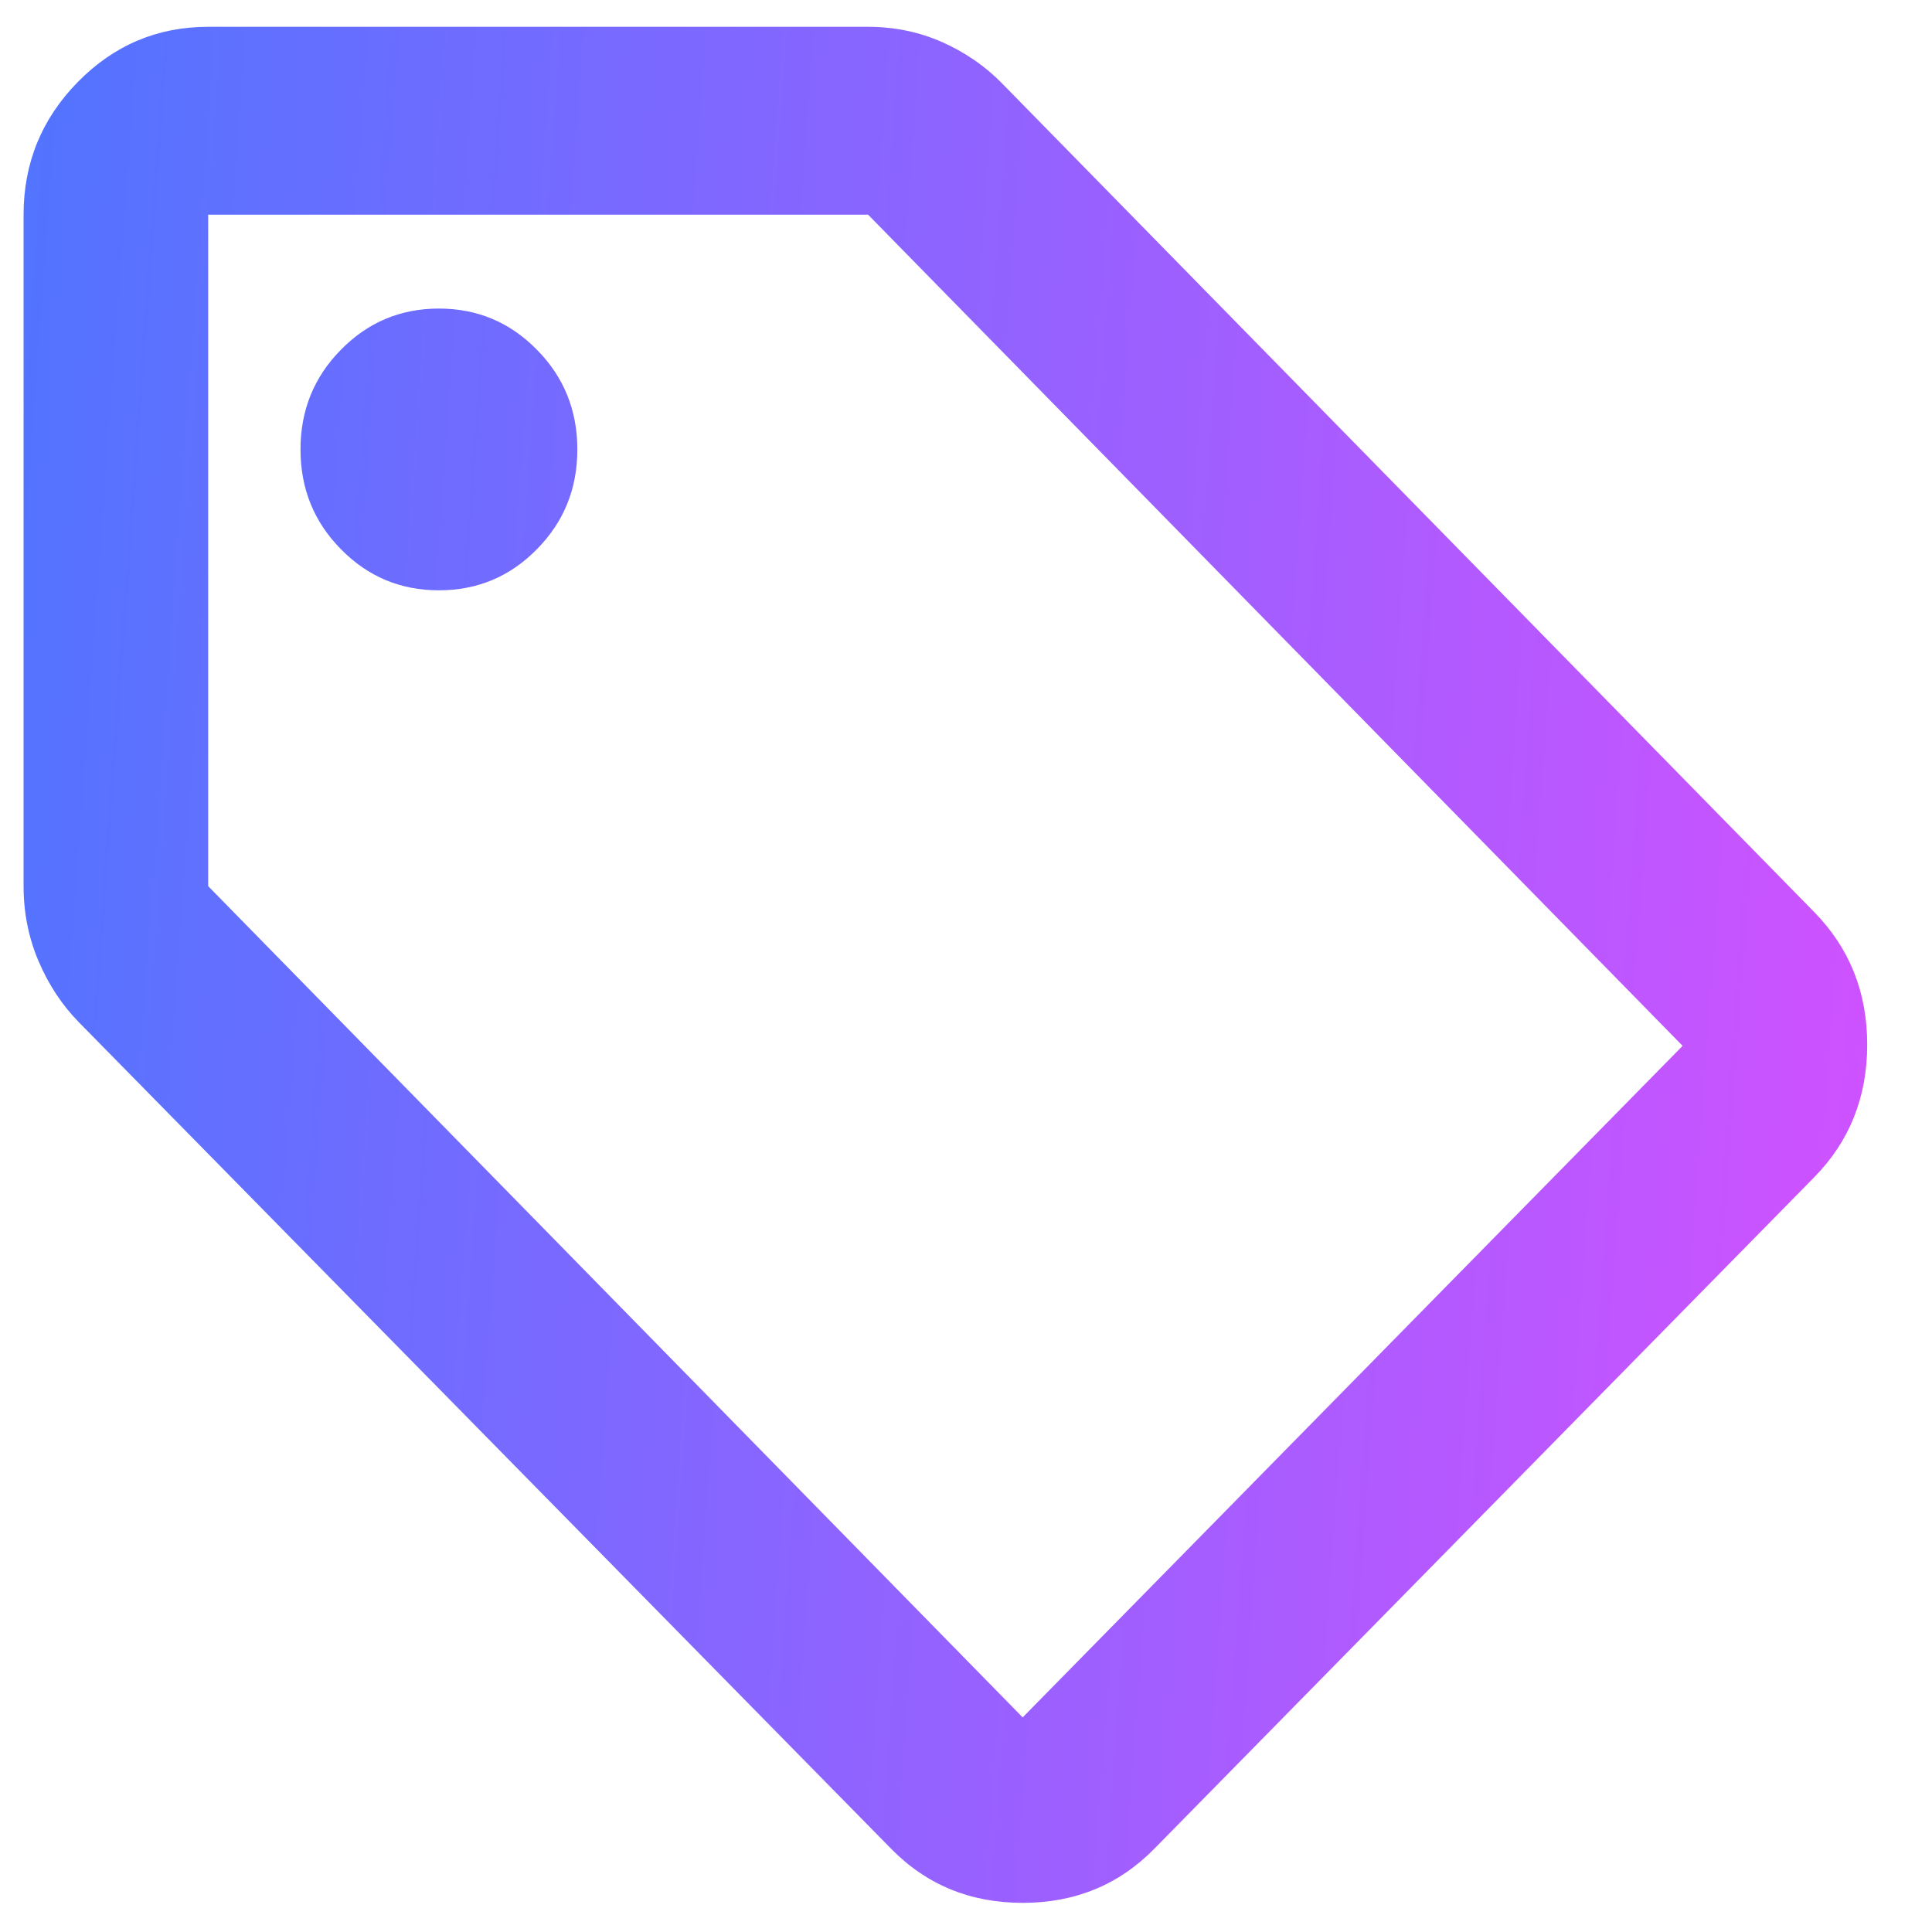
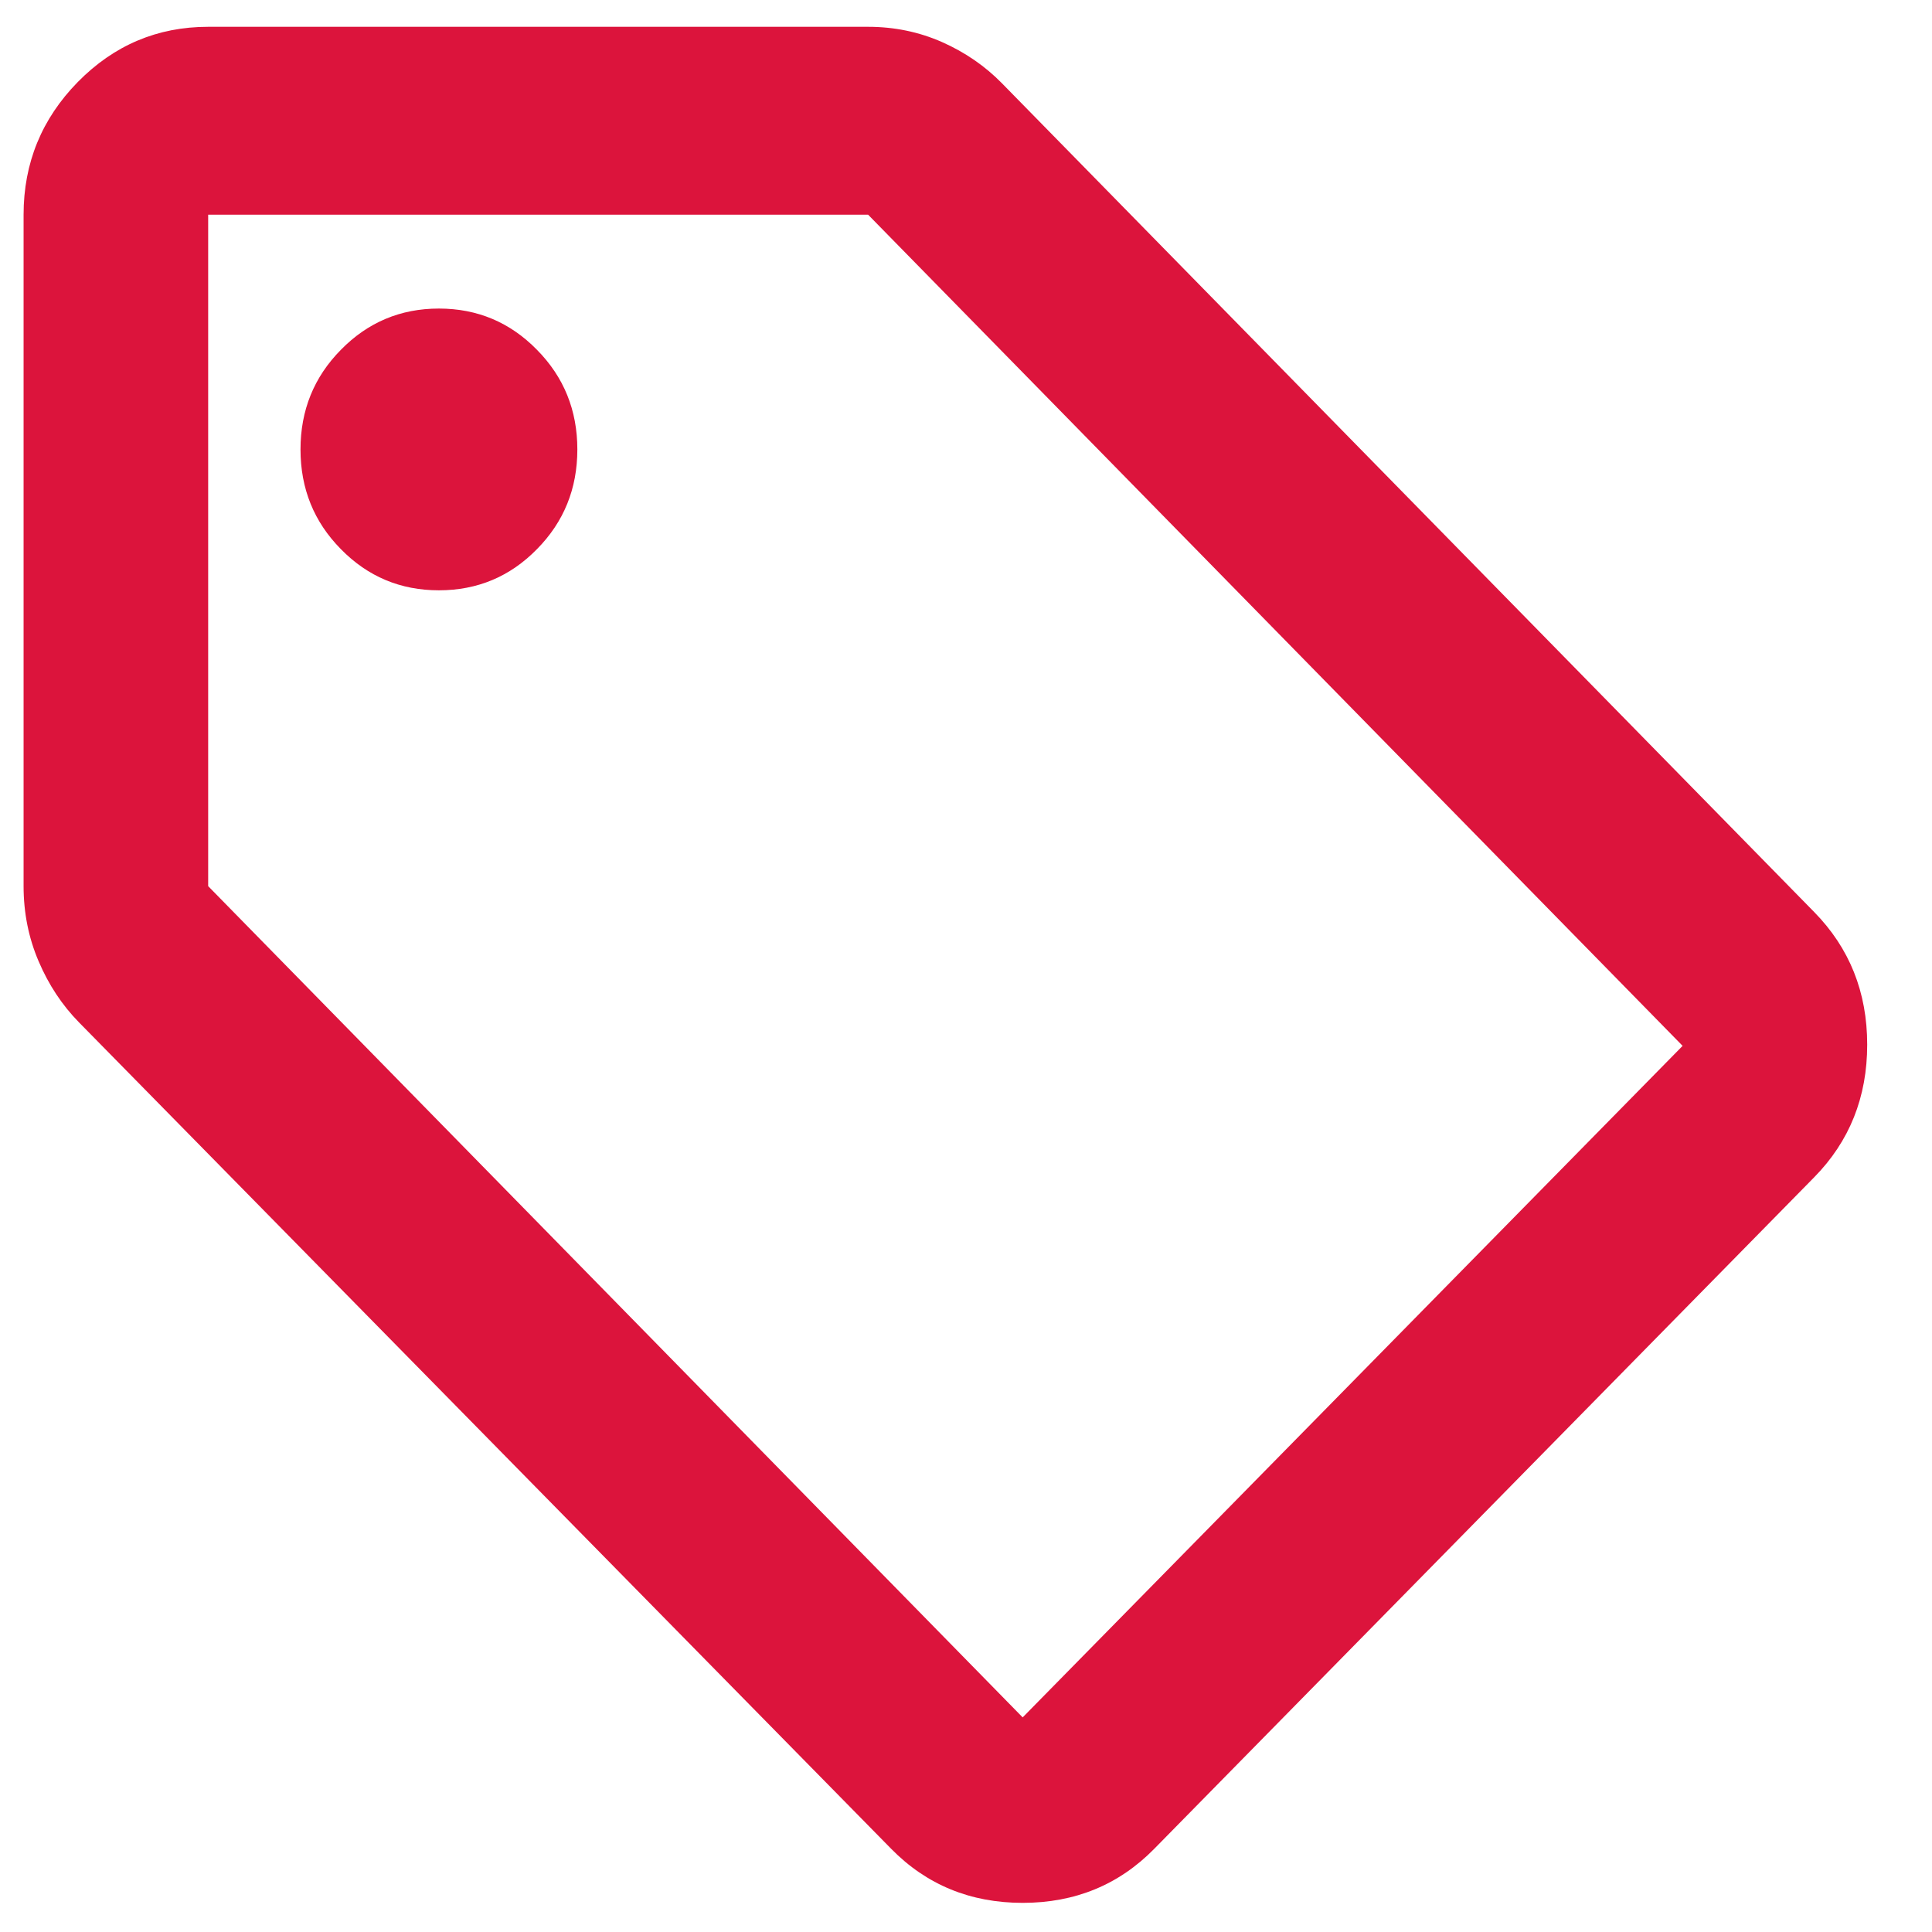
<svg xmlns="http://www.w3.org/2000/svg" width="24" height="24" viewBox="0 0 24 24" fill="none">
-   <path d="M14.338 22.967C13.899 23.414 13.354 23.638 12.704 23.638C12.055 23.638 11.51 23.414 11.071 22.967L0.981 12.7C0.771 12.486 0.604 12.233 0.48 11.942C0.355 11.65 0.293 11.339 0.293 11.008V2.667C0.293 2.025 0.518 1.476 0.967 1.018C1.416 0.562 1.955 0.333 2.586 0.333H10.784C11.109 0.333 11.415 0.396 11.701 0.522C11.988 0.649 12.236 0.82 12.446 1.034L22.536 11.329C22.976 11.777 23.195 12.326 23.195 12.977C23.195 13.628 22.976 14.178 22.536 14.625L14.338 22.967ZM12.704 21.334L20.902 12.992L10.784 2.667H2.586V11.008L12.704 21.334ZM5.452 7.333C5.93 7.333 6.336 7.163 6.67 6.822C7.005 6.483 7.172 6.07 7.172 5.583C7.172 5.097 7.005 4.684 6.67 4.345C6.336 4.004 5.93 3.833 5.452 3.833C4.975 3.833 4.569 4.004 4.235 4.345C3.9 4.684 3.733 5.097 3.733 5.583C3.733 6.07 3.9 6.483 4.235 6.822C4.569 7.163 4.975 7.333 5.452 7.333Z" fill="url(#paint0_linear_231_3757)" />
-   <defs>
-     <linearGradient id="paint0_linear_231_3757" x1="0.293" y1="0.333" x2="24.758" y2="2.11" gradientUnits="userSpaceOnUse">
-       <stop stop-color="#5174FF" />
-       <stop offset="1" stop-color="#D251FF" />
-     </linearGradient>
-   </defs>
+   <path d="M14.338 22.967C13.899 23.414 13.354 23.638 12.704 23.638C12.055 23.638 11.51 23.414 11.071 22.967L0.981 12.7C0.771 12.486 0.604 12.233 0.48 11.942C0.355 11.65 0.293 11.339 0.293 11.008V2.667C0.293 2.025 0.518 1.476 0.967 1.018C1.416 0.562 1.955 0.333 2.586 0.333H10.784C11.109 0.333 11.415 0.396 11.701 0.522C11.988 0.649 12.236 0.82 12.446 1.034L22.536 11.329C22.976 11.777 23.195 12.326 23.195 12.977C23.195 13.628 22.976 14.178 22.536 14.625L14.338 22.967ZM12.704 21.334L20.902 12.992L10.784 2.667H2.586V11.008L12.704 21.334ZM5.452 7.333C5.93 7.333 6.336 7.163 6.67 6.822C7.005 6.483 7.172 6.07 7.172 5.583C7.172 5.097 7.005 4.684 6.67 4.345C6.336 4.004 5.93 3.833 5.452 3.833C4.975 3.833 4.569 4.004 4.235 4.345C3.9 4.684 3.733 5.097 3.733 5.583C3.733 6.07 3.9 6.483 4.235 6.822C4.569 7.163 4.975 7.333 5.452 7.333Z" fill="#DC143C" />
</svg>
